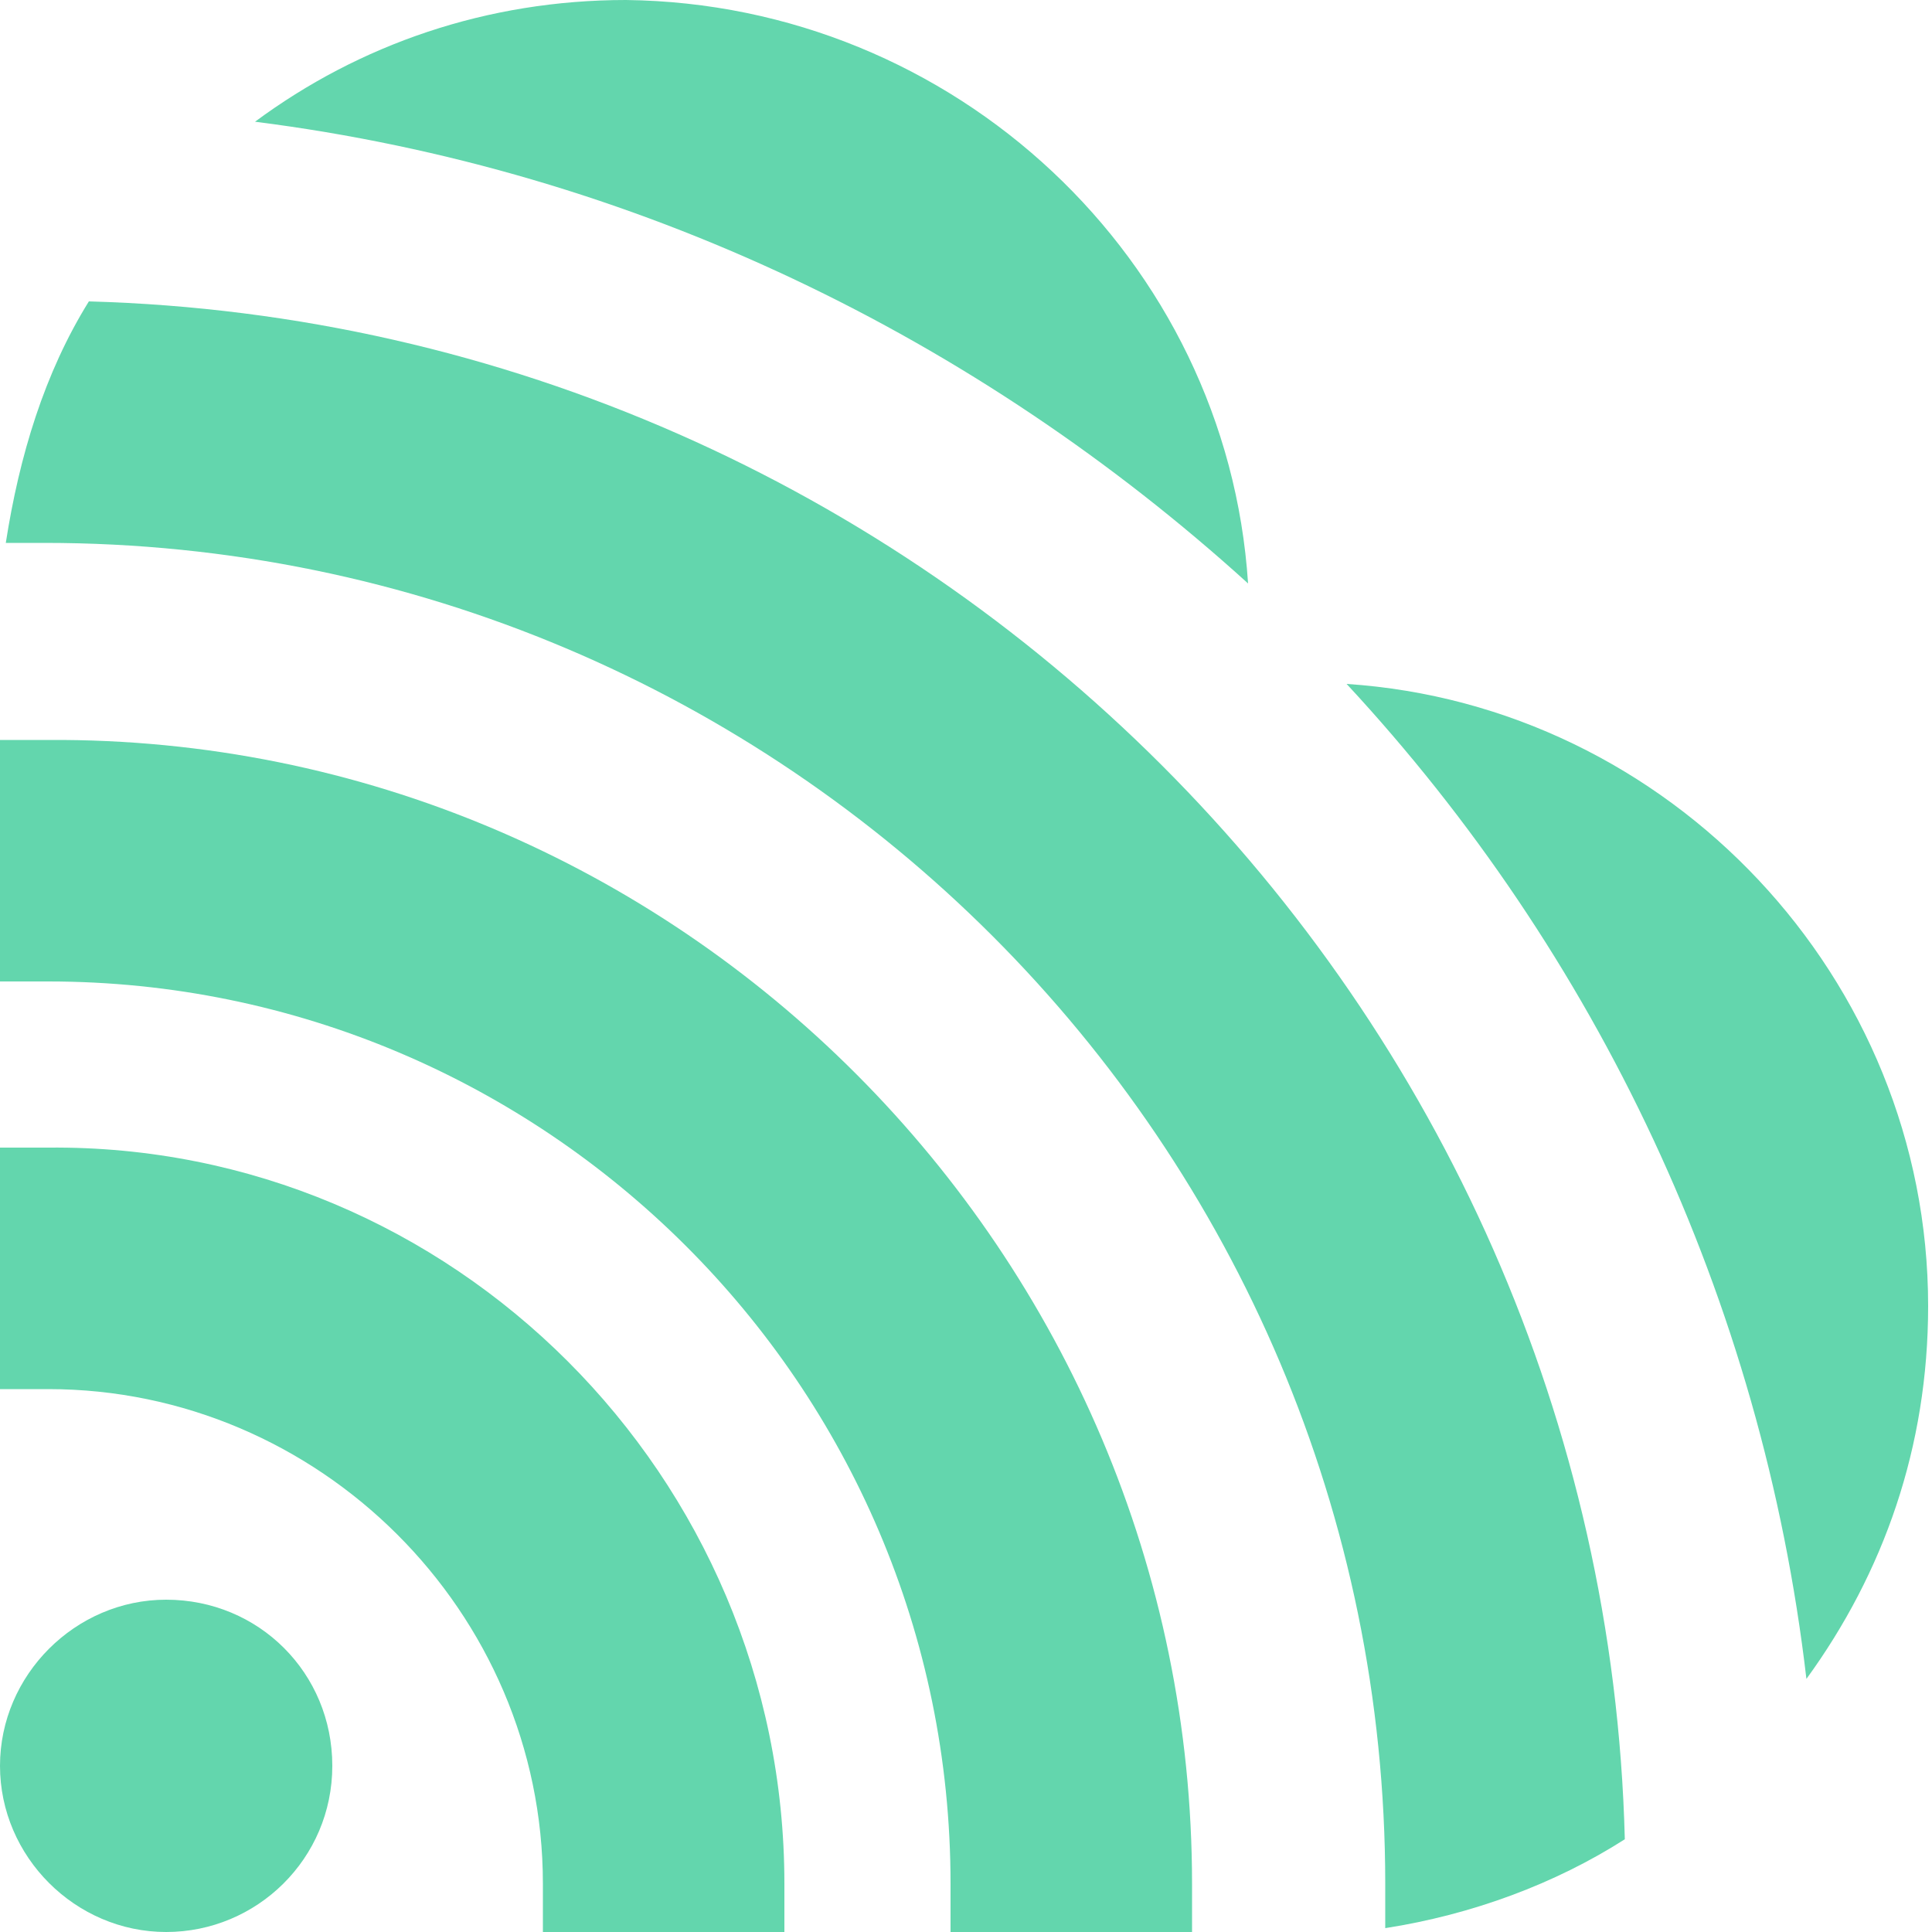
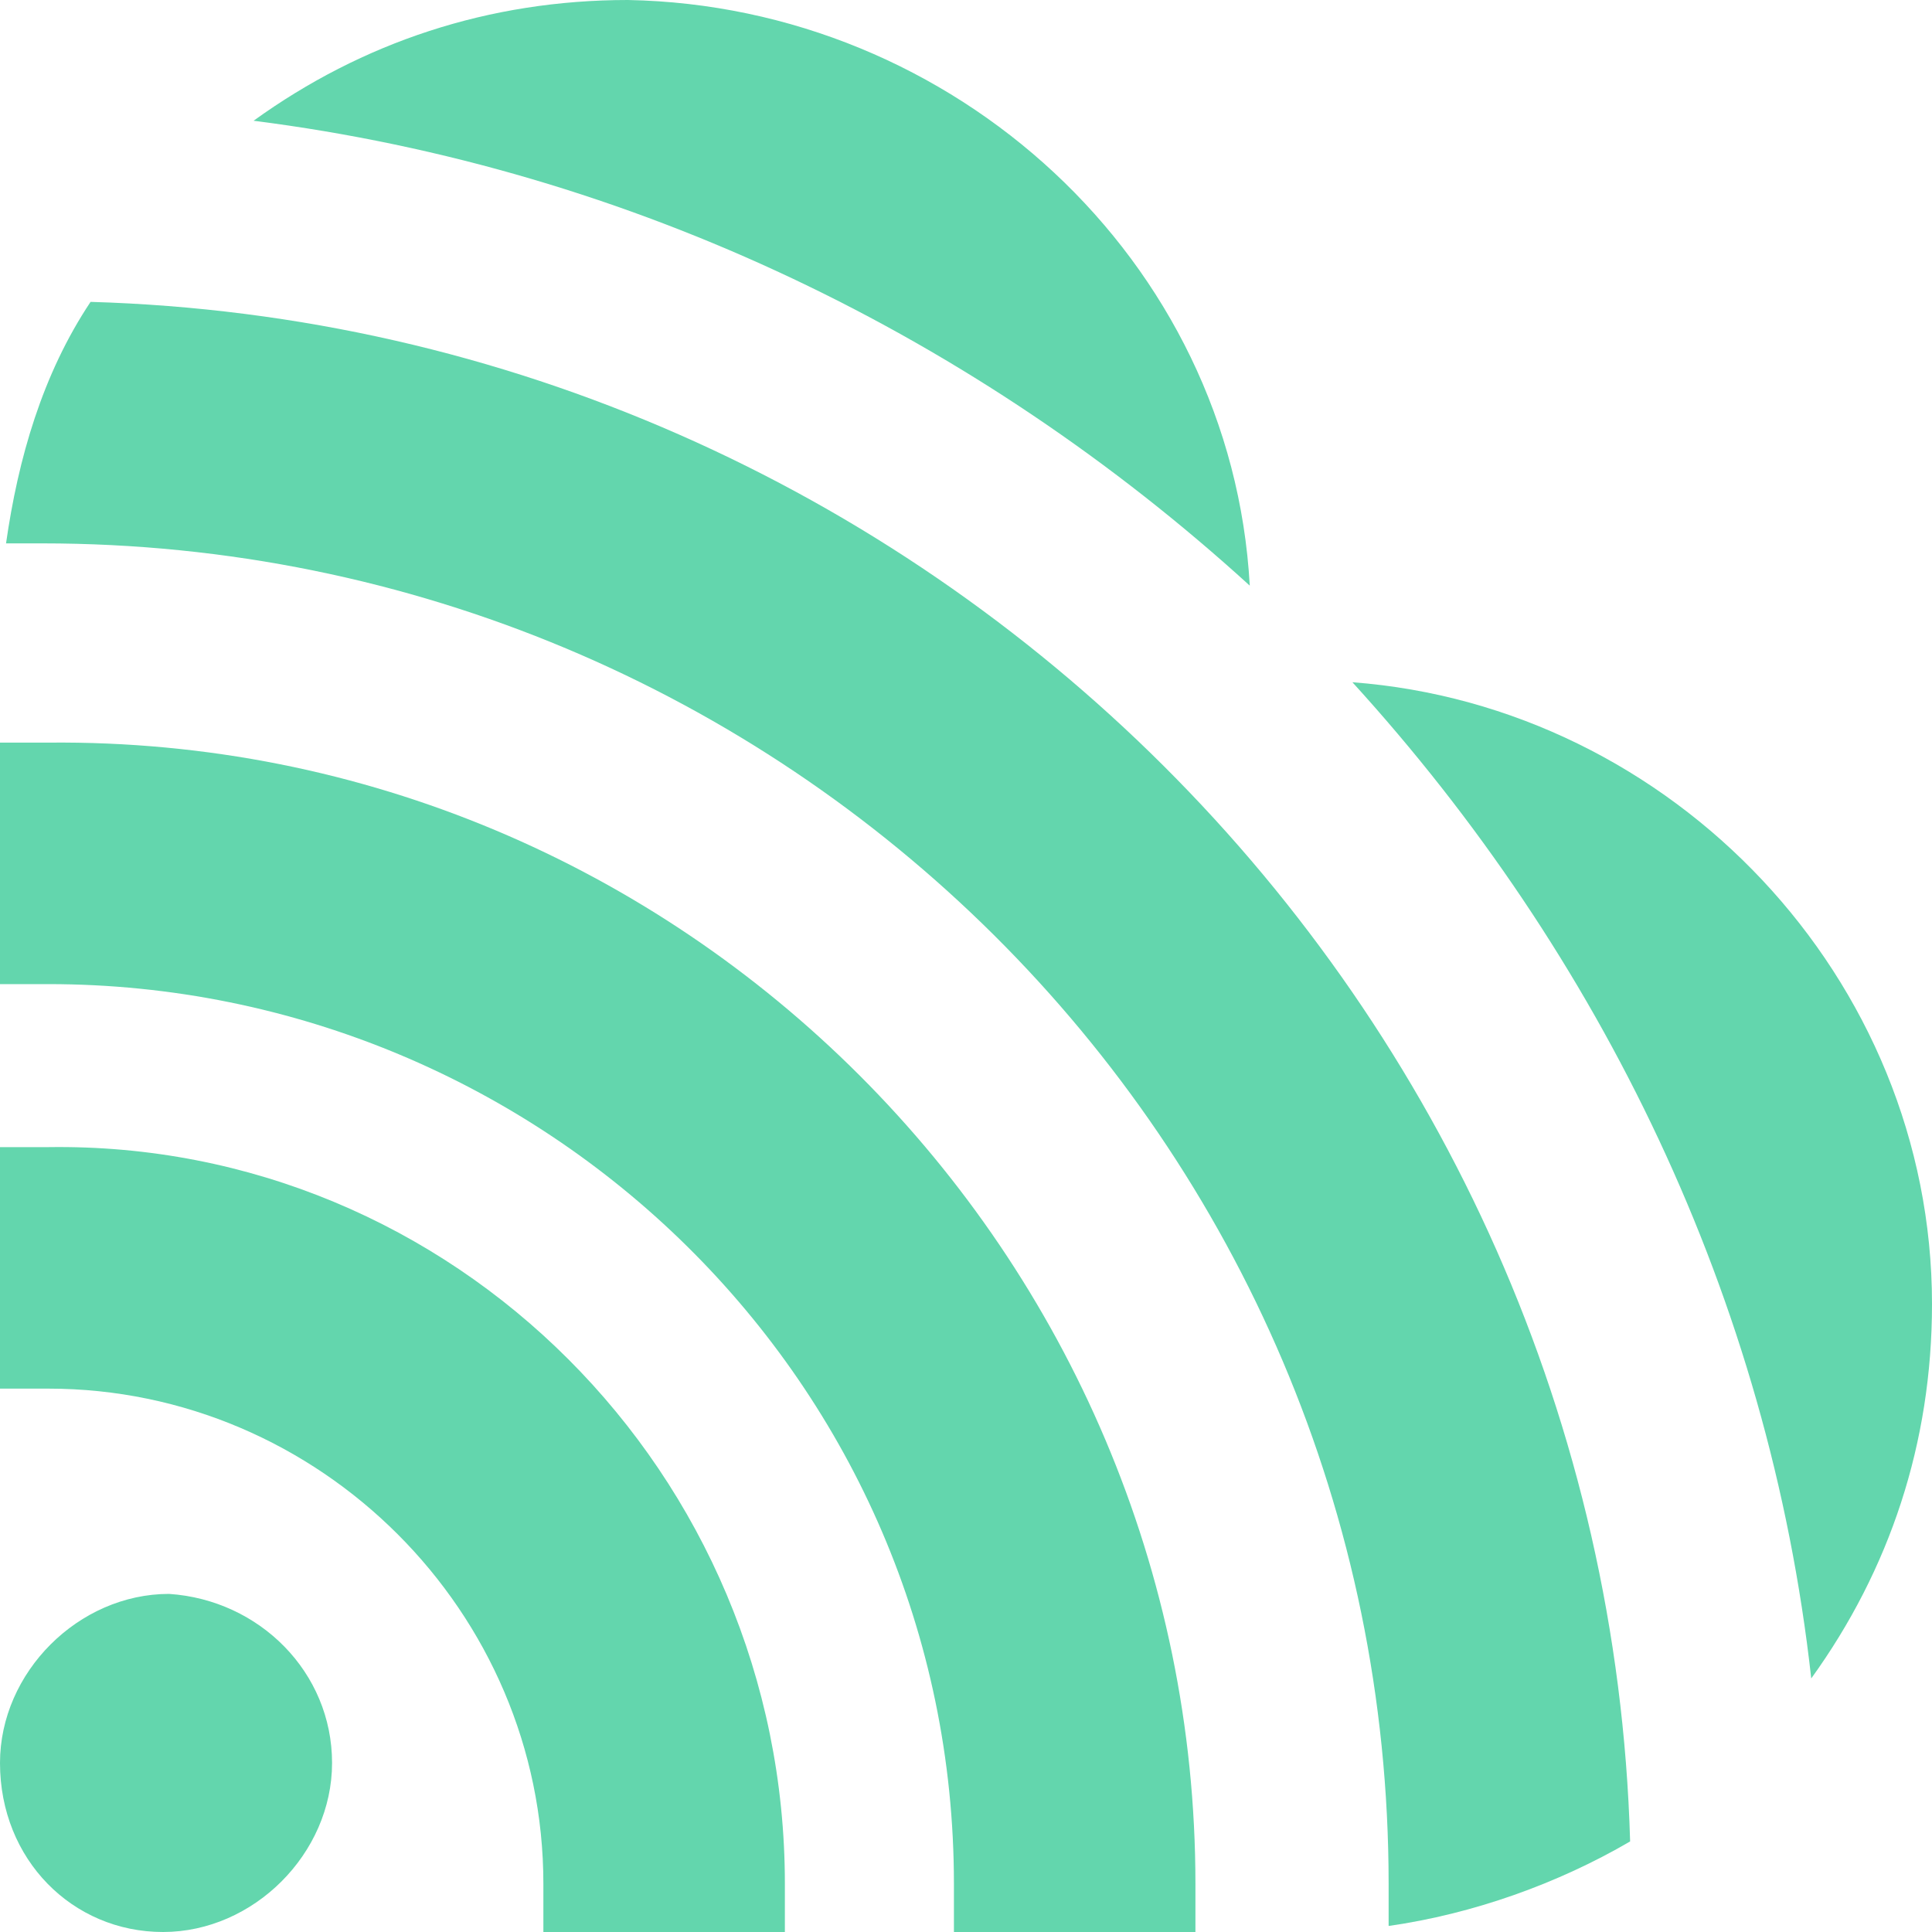
- <svg version="1.1" id="Laag_1" x="0px" y="0px" viewBox="0 0 100 100" xml:space="preserve">
+ <svg xmlns="http://www.w3.org/2000/svg" version="1.1" id="Laag_1" x="0px" y="0px" viewBox="0 0 32 32" style="enable-background:new 0 0 32 32;" xml:space="preserve">
  <style type="text/css">
- 	.st2{fill:#63D6AD;}
+ 	.st0{fill:#63D6AD;}
</style>
  <g>
-     <path class="st2" d="M17.2,91.4c0,4.8-3.9,8.6-8.6,8.6S0,96.1,0,91.4s3.9-8.6,8.6-8.6C13.4,82.8,17.2,86.6,17.2,91.4z" />
-     <path class="st2" d="M40.6,97.5v2.5H28.1v-2.5c0-14.1-11.6-25.6-25.6-25.6H0V59.4h2.5C23.4,59.2,40.6,76.4,40.6,97.5z" />
-     <path class="st2" d="M61.7,97.5v2.5H49.2v-2.5c0-25.9-21.1-46.7-46.7-46.7H0V38.3h2.5C35.1,38.1,61.7,64.9,61.7,97.5z" />
-     <path class="st2" d="M64.6,30.2C50.6,17.5,32.9,8.8,13.2,6.3C18.6,2.3,25.2,0,32.4,0l0,0C49.4,0.2,63.5,13.4,64.6,30.2z" />
-     <path class="st2" d="M71.7,99.8v-2.3c0-38.3-31.1-69.4-69.4-69.4h-2c0.7-4.5,2-8.8,4.3-12.5C47.8,16.8,83,51.9,84.1,95.2   C80.5,97.5,76.2,99.1,71.7,99.8z" />
-     <path class="st2" d="M99.8,67.6L99.8,67.6c0,7.3-2.3,13.8-6.3,19.3c-2.3-19.7-10.9-37.6-23.8-51.5C86.4,36.5,99.8,50.6,99.8,67.6z" />
+     <path class="st0" d="M5.5,29.2c0,1.5-1.3,2.8-2.8,2.8S0,30.8,0,29.2c0-1.5,1.3-2.8,2.8-2.8C4.3,26.5,5.5,27.7,5.5,29.2z" />
+     <path class="st0" d="M13,31.2V32H9v-0.8C9,26.7,5.3,23,0.8,23H0v-4h0.8C7.5,18.9,13,24.4,13,31.2z" />
+     <path class="st0" d="M19.8,31.2V32h-4v-0.8c0-8.3-6.8-14.9-15-14.9H0v-4h0.8C11.3,12.2,19.8,20.8,19.8,31.2z" />
+     <path class="st0" d="M20.7,9.7C16.2,5.6,10.5,2.8,4.2,2C6,0.7,8.1,0,10.4,0l0,0C15.8,0.1,20.4,4.3,20.7,9.7z" />
+     <path class="st0" d="M23,31.9v-0.7C23,18.9,13,9,0.7,9H0.1c0.2-1.4,0.6-2.8,1.4-4C15.3,5.4,26.6,16.6,27,30.5   C25.8,31.2,24.4,31.7,23,31.9z" />
+     <path class="st0" d="M32,21.6L32,21.6c0,2.3-0.7,4.4-2,6.2c-0.7-6.3-3.5-12-7.6-16.5C27.7,11.7,32,16.2,32,21.6z" />
  </g>
</svg>
